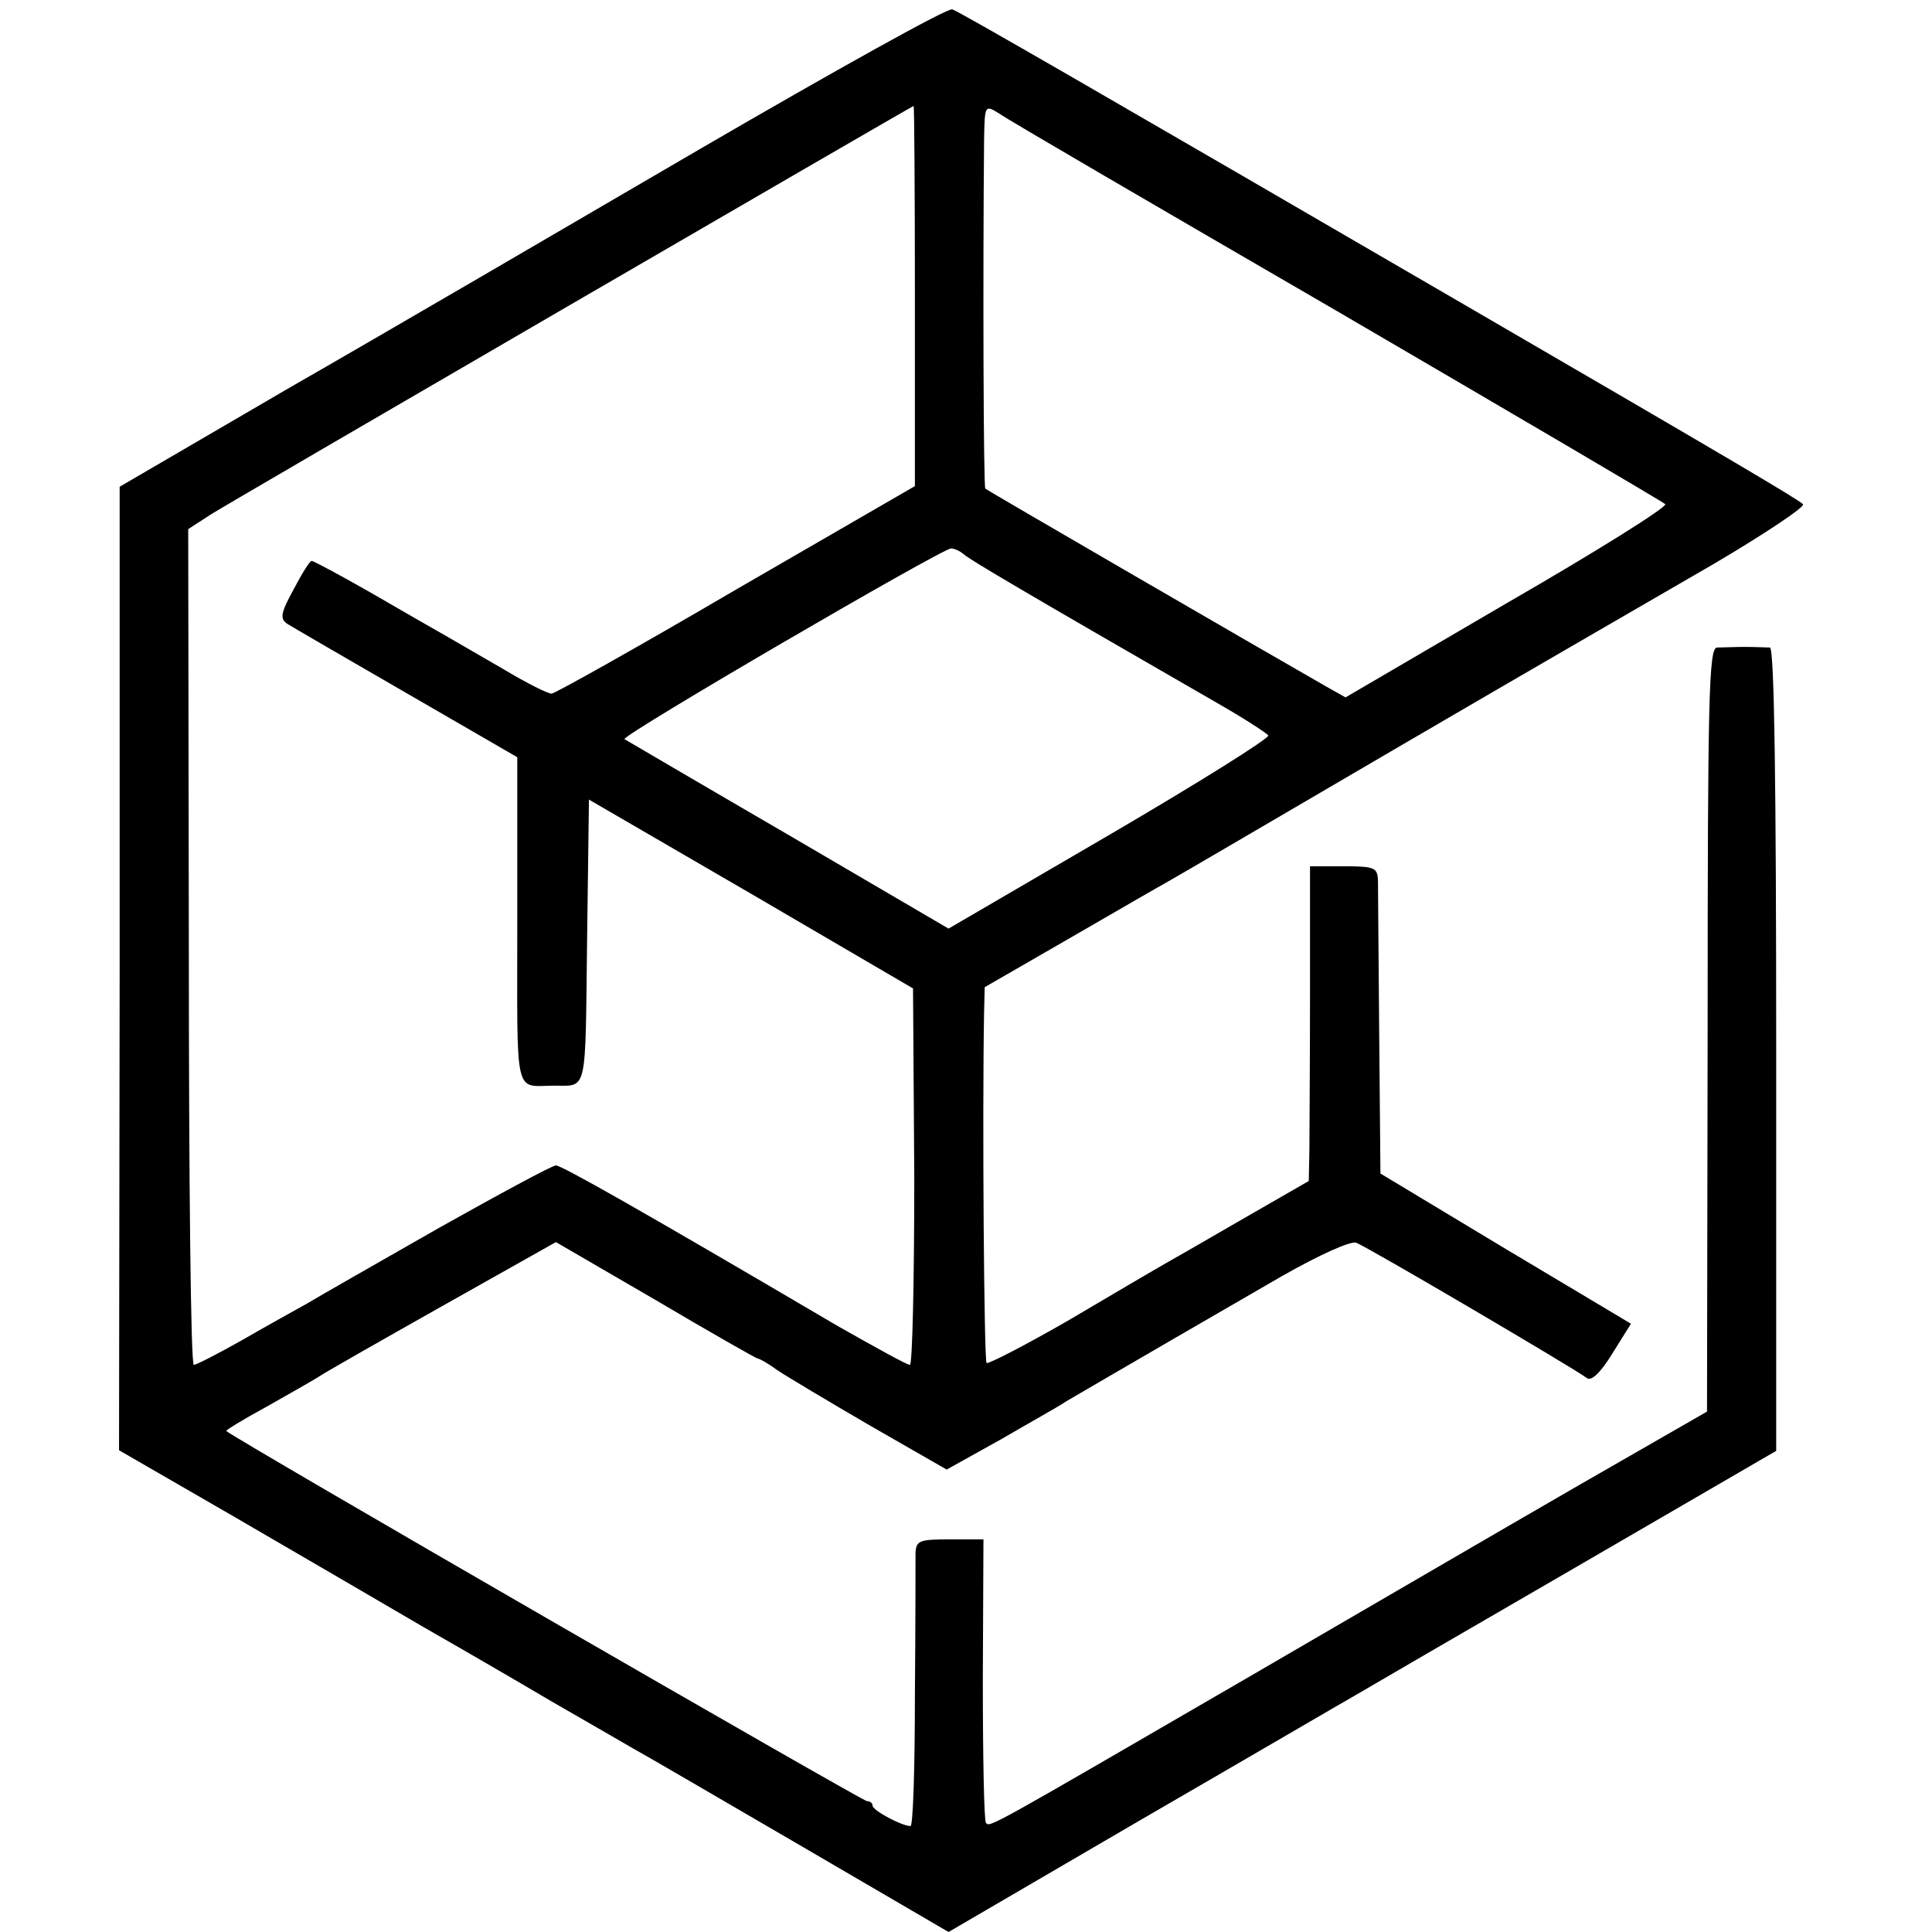
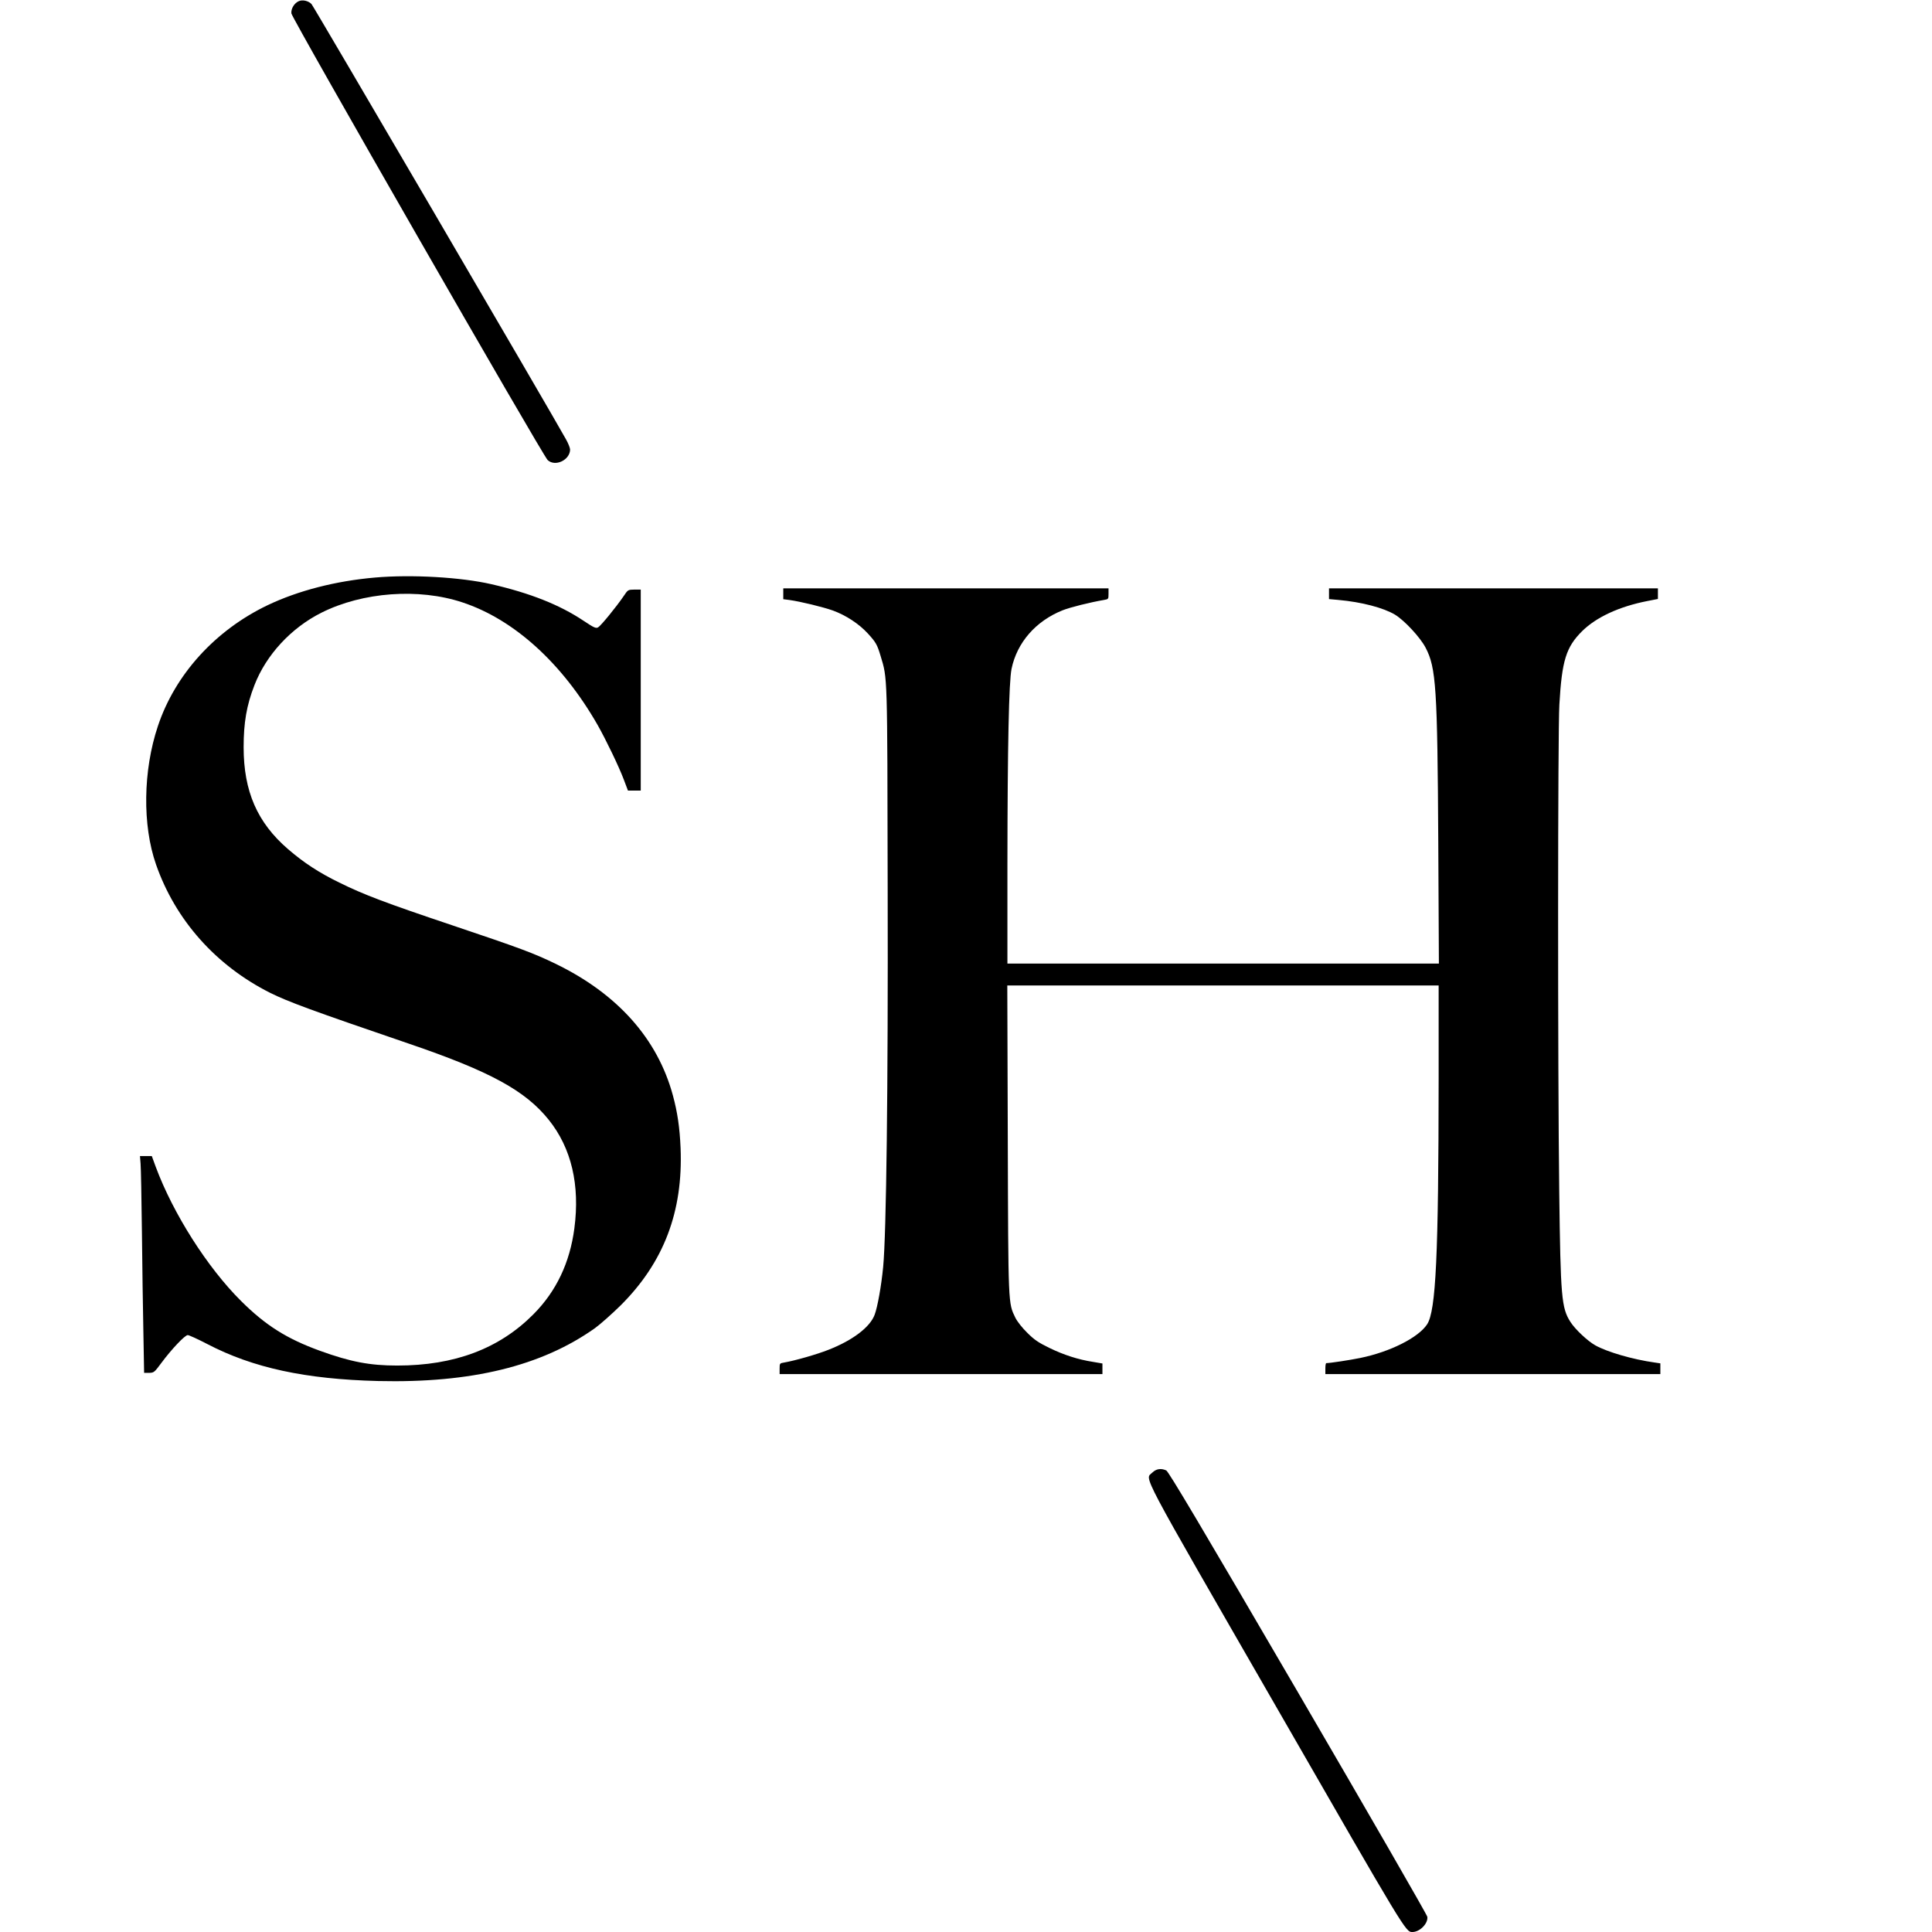
- <svg xmlns="http://www.w3.org/2000/svg" version="1.0" width="310pt" height="310pt" viewBox="0 0 310 310" preserveAspectRatio="xMidYMid meet">
-   <g transform="translate(0,310) scale(0.1,-0.1)" fill="#000000" stroke="none">
-     <path d="M1125 2862 c-214 -125 -512 -299 -662 -385 l-271 -158 0 -773 -1 -773 187 -108 c103 -60 239 -139 302 -176 63 -36 156 -90 205 -119 50 -29 108 -62 130 -75 22 -12 145 -84 274 -159 l233 -136 312 182 c171 99 325 189 341 198 17 10 175 102 353 205 l322 187 0 644 c0 422 -3 644 -10 645 -5 0 -23 1 -40 1 -16 0 -37 -1 -45 -1 -13 -1 -15 -76 -15 -613 l-1 -613 -202 -116 c-111 -64 -353 -205 -537 -312 -417 -242 -411 -239 -418 -232 -3 3 -5 106 -5 230 l1 225 -54 0 c-49 0 -54 -2 -55 -22 0 -13 0 -116 -1 -230 0 -115 -3 -208 -7 -208 -14 0 -61 25 -61 33 0 4 -4 7 -9 7 -7 0 -1019 584 -1028 594 -1 1 28 19 65 39 37 21 74 42 82 47 8 6 98 57 199 114 l183 103 160 -93 c88 -52 162 -94 164 -94 3 0 17 -8 32 -19 15 -10 82 -50 149 -89 l122 -70 88 49 c48 28 95 54 103 60 14 8 66 39 348 202 60 34 109 56 118 53 17 -6 352 -203 370 -217 7 -6 22 8 41 39 l30 48 -201 120 -201 121 -2 224 c-1 123 -2 234 -2 247 -1 20 -6 22 -55 22 l-54 0 0 -202 c0 -112 -1 -225 -1 -253 l-1 -50 -87 -50 c-47 -27 -107 -62 -132 -76 -25 -14 -101 -59 -169 -99 -68 -39 -126 -69 -129 -67 -4 5 -7 393 -4 562 l1 41 137 79 c76 44 147 85 158 91 11 6 180 105 375 219 195 114 422 245 503 292 81 48 144 90 140 94 -8 8 -125 77 -538 317 -590 343 -815 473 -827 477 -7 3 -188 -98 -403 -223z m343 -237 l0 -305 -287 -166 c-157 -92 -291 -167 -296 -167 -6 0 -40 17 -75 38 -36 21 -78 45 -95 55 -16 9 -70 40 -120 69 -49 28 -92 51 -95 51 -3 0 -16 -21 -29 -46 -21 -38 -22 -47 -10 -55 8 -5 94 -55 191 -111 l178 -103 0 -262 c0 -291 -6 -265 60 -265 53 0 49 -14 52 231 l3 228 260 -151 260 -152 2 -302 c0 -166 -3 -302 -7 -302 -5 0 -57 29 -117 63 -318 187 -442 257 -451 257 -6 0 -91 -46 -189 -101 -98 -56 -193 -110 -211 -121 -18 -10 -65 -36 -103 -58 -39 -22 -74 -40 -78 -40 -5 0 -8 302 -8 671 l-1 670 37 24 c35 22 1123 654 1127 655 1 0 2 -137 2 -305z m677 -24 c286 -167 523 -306 527 -310 4 -4 -109 -75 -253 -158 l-260 -152 -32 18 c-98 56 -543 314 -546 317 -3 2 -4 341 -2 558 1 58 1 58 24 44 12 -9 256 -151 542 -317z m-599 -390 c8 -8 98 -61 407 -239 42 -24 79 -48 82 -52 3 -4 -112 -76 -254 -159 l-259 -151 -258 151 c-143 83 -260 152 -262 153 -5 6 508 305 524 306 5 0 14 -4 20 -9z" />
+ <svg xmlns="http://www.w3.org/2000/svg" version="1.0" width="1586pt" height="1586pt" viewBox="0 0 1586 1586" preserveAspectRatio="xMidYMid meet">
+   <g transform="translate(0,1586) scale(0.1,-0.1)" fill="#000000" stroke="none">
+     <path d="M2454 15851 c-38 -16 -66 -62 -62 -101 4 -41 2064 -3631 2104 -3667 62 -57 182 0 184 86 0 13 -15 52 -34 85 -112 204 -2072 3555 -2089 3573 -25 26 -72 37 -103 24z" />
+     <path d="M3080 11119 c-324 -28 -634 -108 -885 -228 -429 -206 -758 -568 -899 -992 -122 -364 -128 -814 -15 -1136 159 -456 491 -829 936 -1053 149 -74 342 -145 1138 -417 666 -227 957 -385 1150 -626 186 -232 257 -535 210 -891 -37 -282 -149 -517 -336 -705 -281 -283 -648 -421 -1118 -421 -224 0 -383 30 -634 121 -273 99 -447 209 -648 409 -277 275 -558 718 -700 1100 l-33 90 -49 0 -48 0 5 -62 c3 -35 8 -286 11 -558 3 -272 8 -645 12 -827 l6 -333 41 0 c40 1 43 4 101 82 83 112 193 228 216 228 11 0 83 -33 162 -74 374 -195 804 -288 1402 -303 762 -18 1339 122 1779 434 44 32 140 117 212 188 353 352 512 769 491 1290 -7 168 -26 296 -63 432 -126 466 -455 835 -965 1082 -180 87 -281 125 -849 316 -542 182 -725 251 -925 350 -166 81 -290 162 -420 274 -253 218 -365 475 -365 837 0 202 24 343 89 510 96 248 301 470 551 595 338 169 797 203 1156 84 424 -140 819 -499 1109 -1005 70 -123 177 -346 216 -450 l34 -90 53 0 52 0 0 825 0 825 -52 0 c-53 -1 -53 -1 -88 -53 -59 -87 -188 -245 -210 -257 -18 -10 -34 -3 -118 53 -197 132 -440 228 -757 301 -251 58 -657 81 -955 55z" />
+     <path d="M6430 10986 l0 -45 48 -6 c94 -13 278 -58 360 -87 106 -39 212 -108 285 -187 67 -73 78 -92 106 -186 57 -190 55 -128 58 -1910 4 -1646 -11 -2831 -37 -3105 -15 -156 -46 -329 -70 -393 -38 -102 -180 -210 -380 -288 -93 -37 -275 -89 -362 -104 -37 -6 -38 -7 -38 -50 l0 -45 1325 0 1325 0 0 44 0 43 -76 13 c-123 19 -241 57 -360 115 -90 44 -123 66 -181 124 -42 41 -82 92 -98 124 -59 122 -58 95 -62 1470 l-4 1257 1770 0 1771 0 0 -762 c-1 -1454 -22 -1910 -95 -2020 -72 -109 -304 -226 -550 -276 -83 -17 -247 -42 -277 -42 -5 0 -8 -20 -8 -45 l0 -45 1375 0 1375 0 0 44 0 44 -47 7 c-179 25 -389 86 -487 141 -63 35 -166 132 -204 192 -74 115 -81 205 -92 1062 -13 1032 -12 3788 1 4006 21 363 55 472 188 604 116 114 304 201 534 246 l87 17 0 44 0 43 -1350 0 -1350 0 0 -44 0 -44 78 -7 c189 -17 369 -64 464 -121 78 -48 206 -185 251 -271 86 -165 97 -325 104 -1605 l5 -988 -1771 0 -1771 0 0 818 c1 975 12 1494 34 1602 45 216 199 392 419 480 63 25 224 65 340 85 36 6 37 7 37 50 l0 45 -1335 0 -1335 0 0 -44z" />
+     <path d="M9459 3771 c-60 -60 -126 65 1018 -1923 1072 -1864 1062 -1848 1118 -1848 61 0 130 71 122 125 -3 17 -480 845 -1061 1841 -795 1363 -1063 1814 -1082 1823 -44 20 -83 13 -115 -18z" />
  </g>
</svg>
